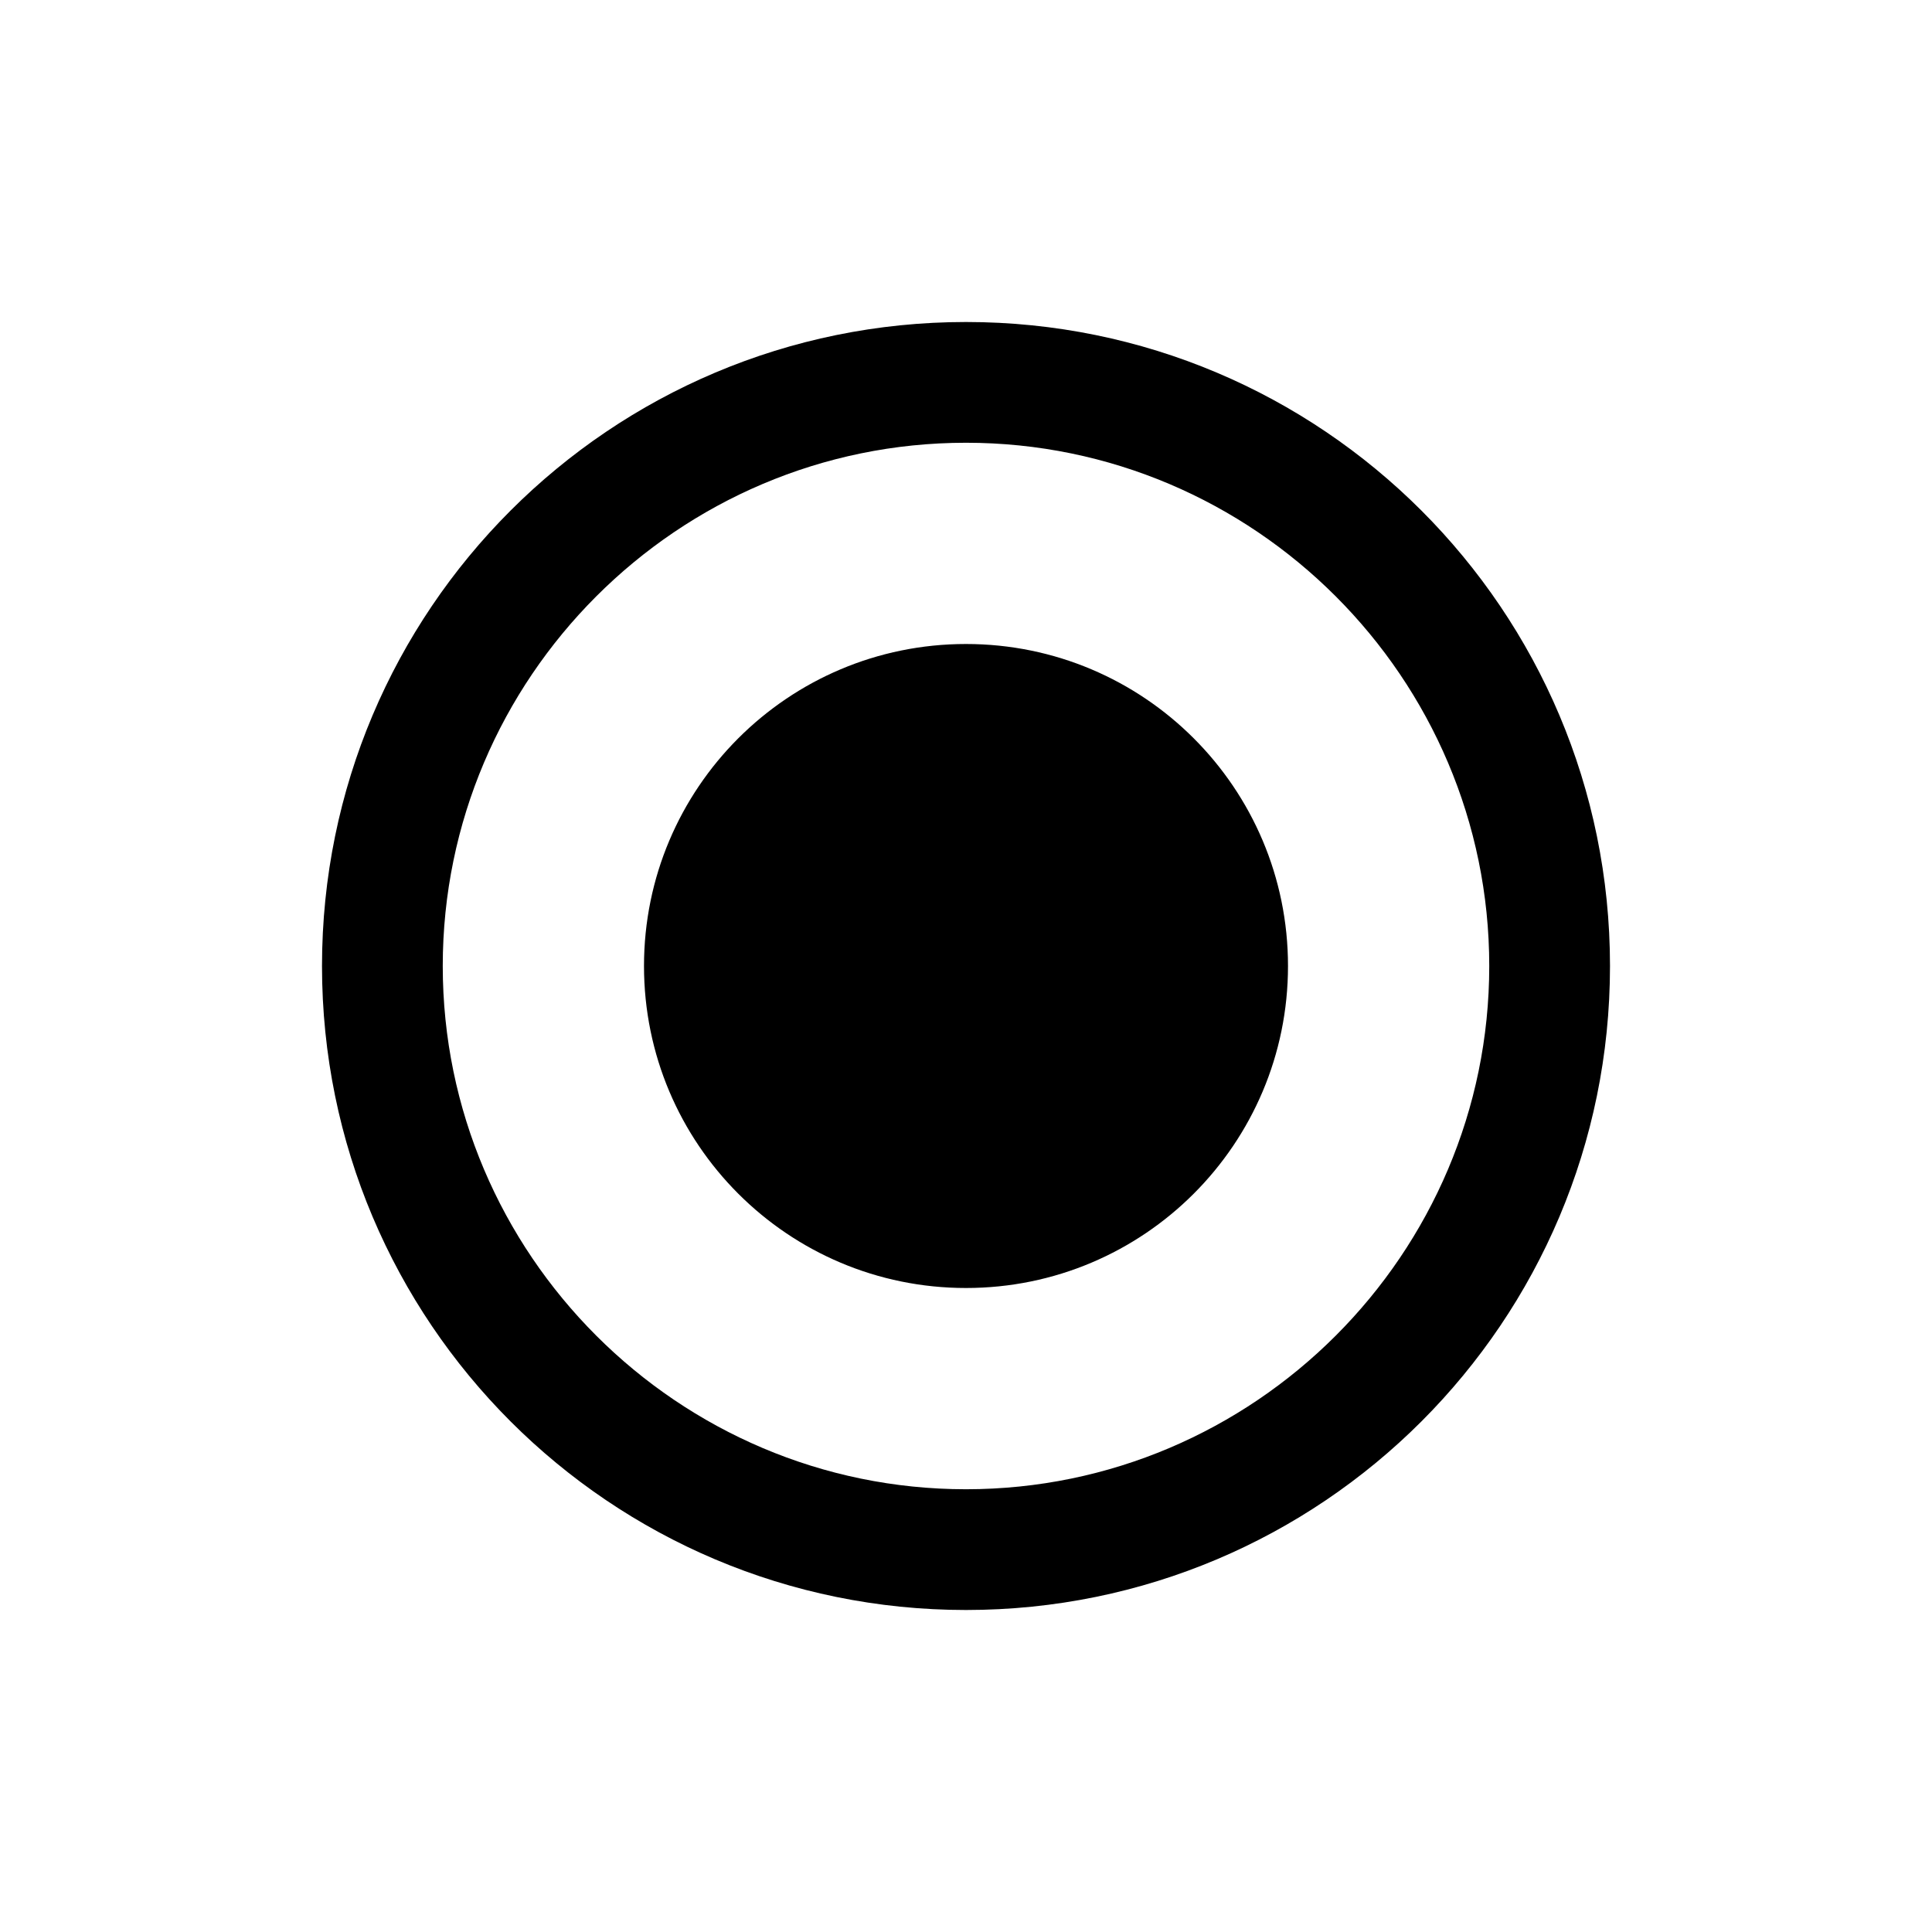
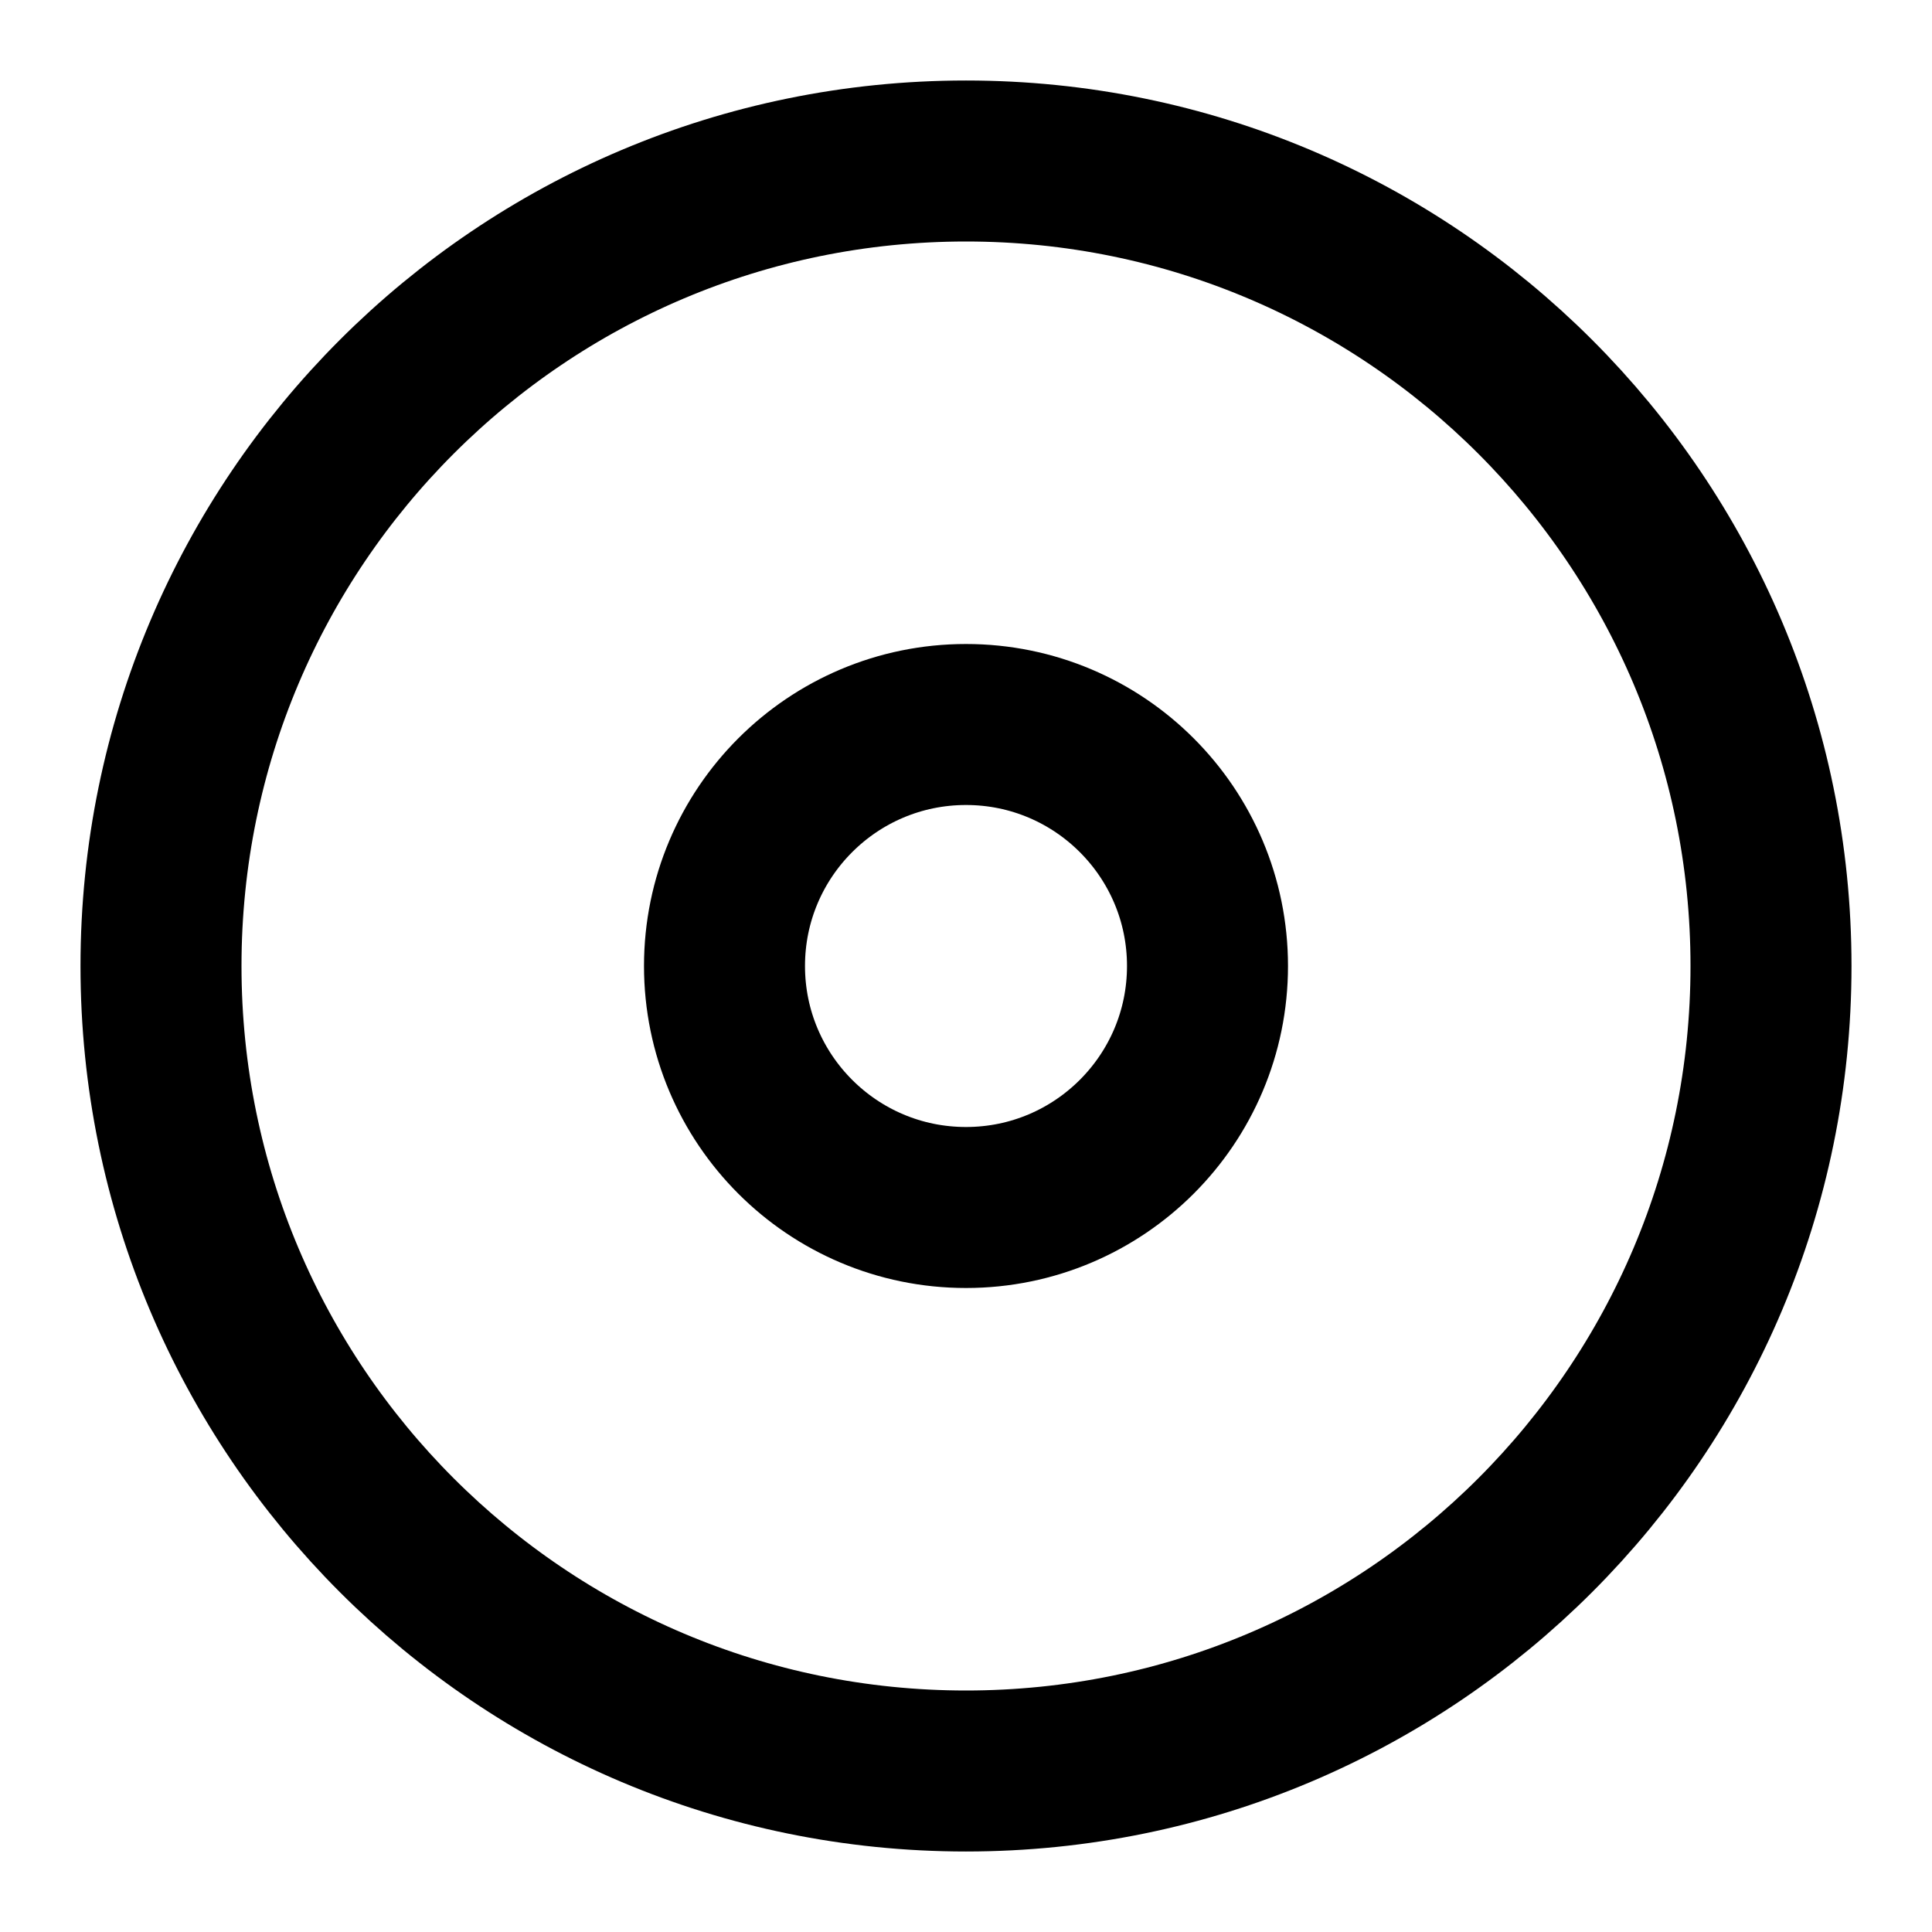
- <svg xmlns="http://www.w3.org/2000/svg" width="24" height="24" viewBox="0 0 24 24" fill="none">
-   <path d="M12 4 C16.42 4 20 7.58 20 12 C20 16.42 16.42 20 12 20 C7.58 20 4 16.42 4 12 C4 7.58 7.58 4 12 4 Z M12 5.5 C8.42 5.5 5.5 8.42 5.5 12 C5.5 15.58 8.42 18.5 12 18.5 C15.58 18.5 18.5 15.58 18.5 12 C18.5 8.42 15.58 5.5 12 5.5 Z M12 8 C14.21 8 16 9.79 16 12 C16 14.21 14.21 16 12 16 C9.79 16 8 14.21 8 12 C8 9.79 9.79 8 12 8 Z" fill="currentColor" fill-rule="evenodd" clip-rule="evenodd" />
+ <svg xmlns="http://www.w3.org/2000/svg" width="24" height="24" viewBox="0 0 24 24" fill="none" stroke="currentColor" stroke-width="2" stroke-linecap="round" stroke-linejoin="round">
+   <circle cx="12" cy="12" r="10" />
+   <circle cx="12" cy="12" r="3" />
</svg>
